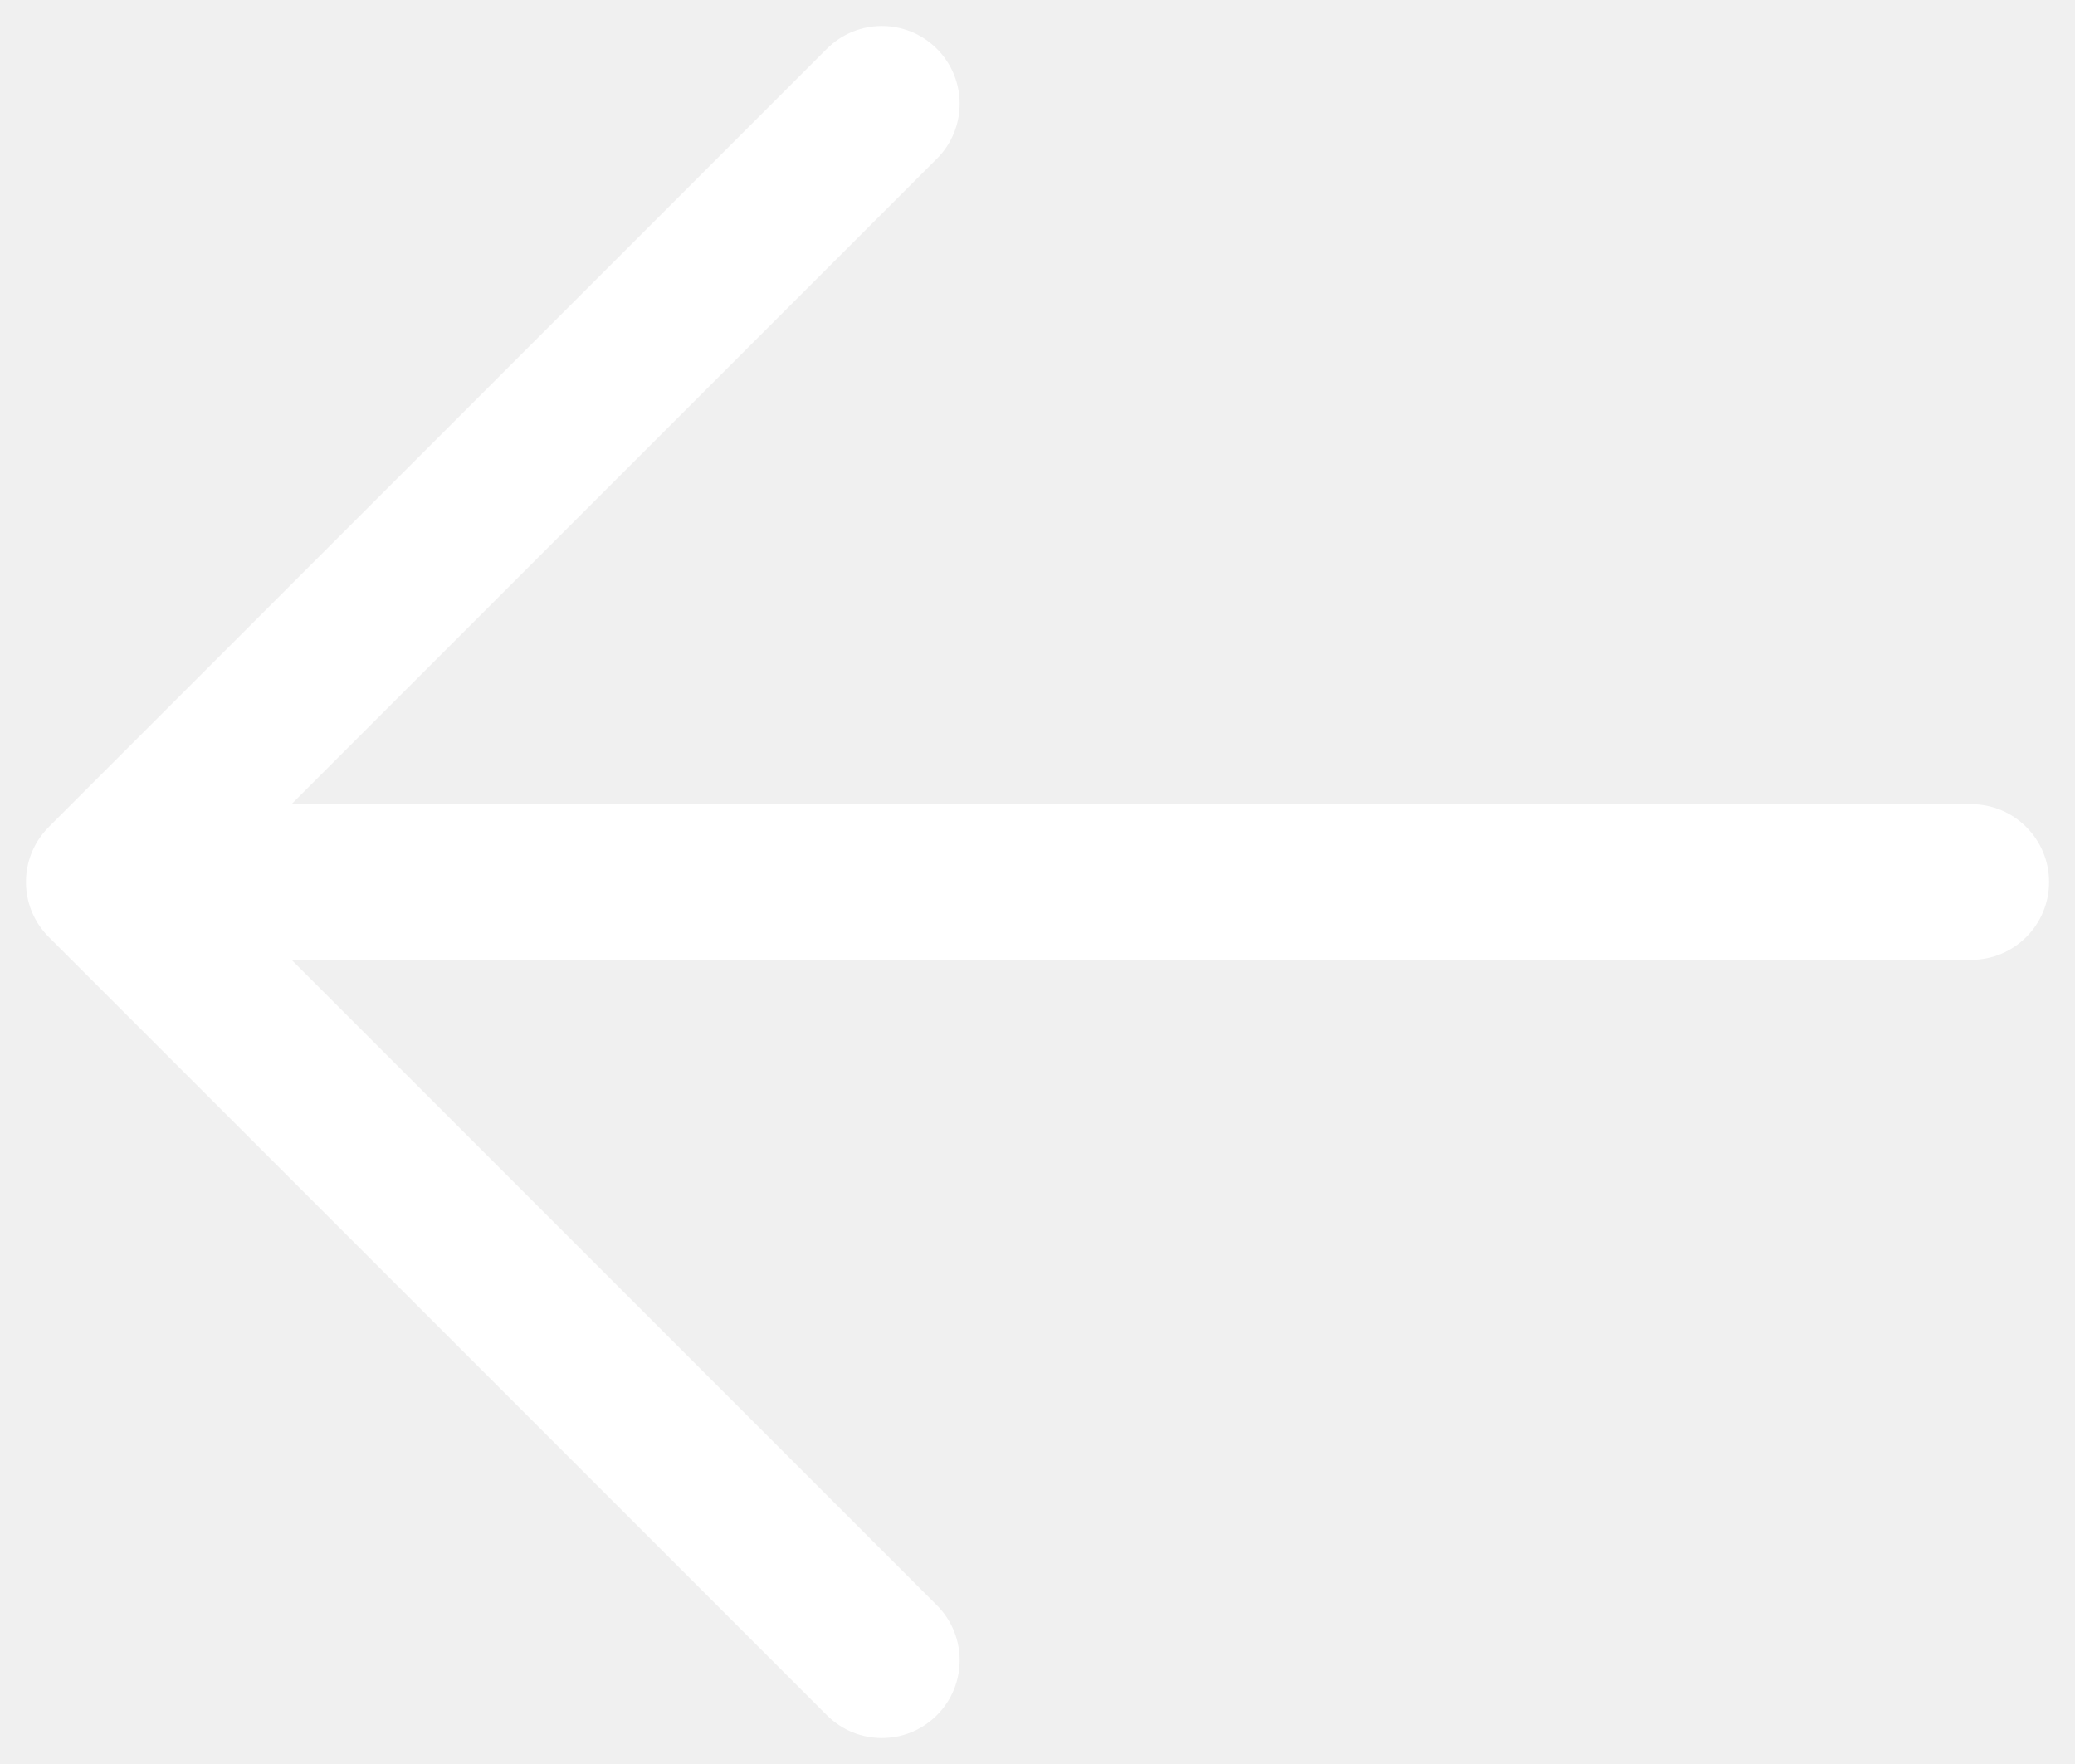
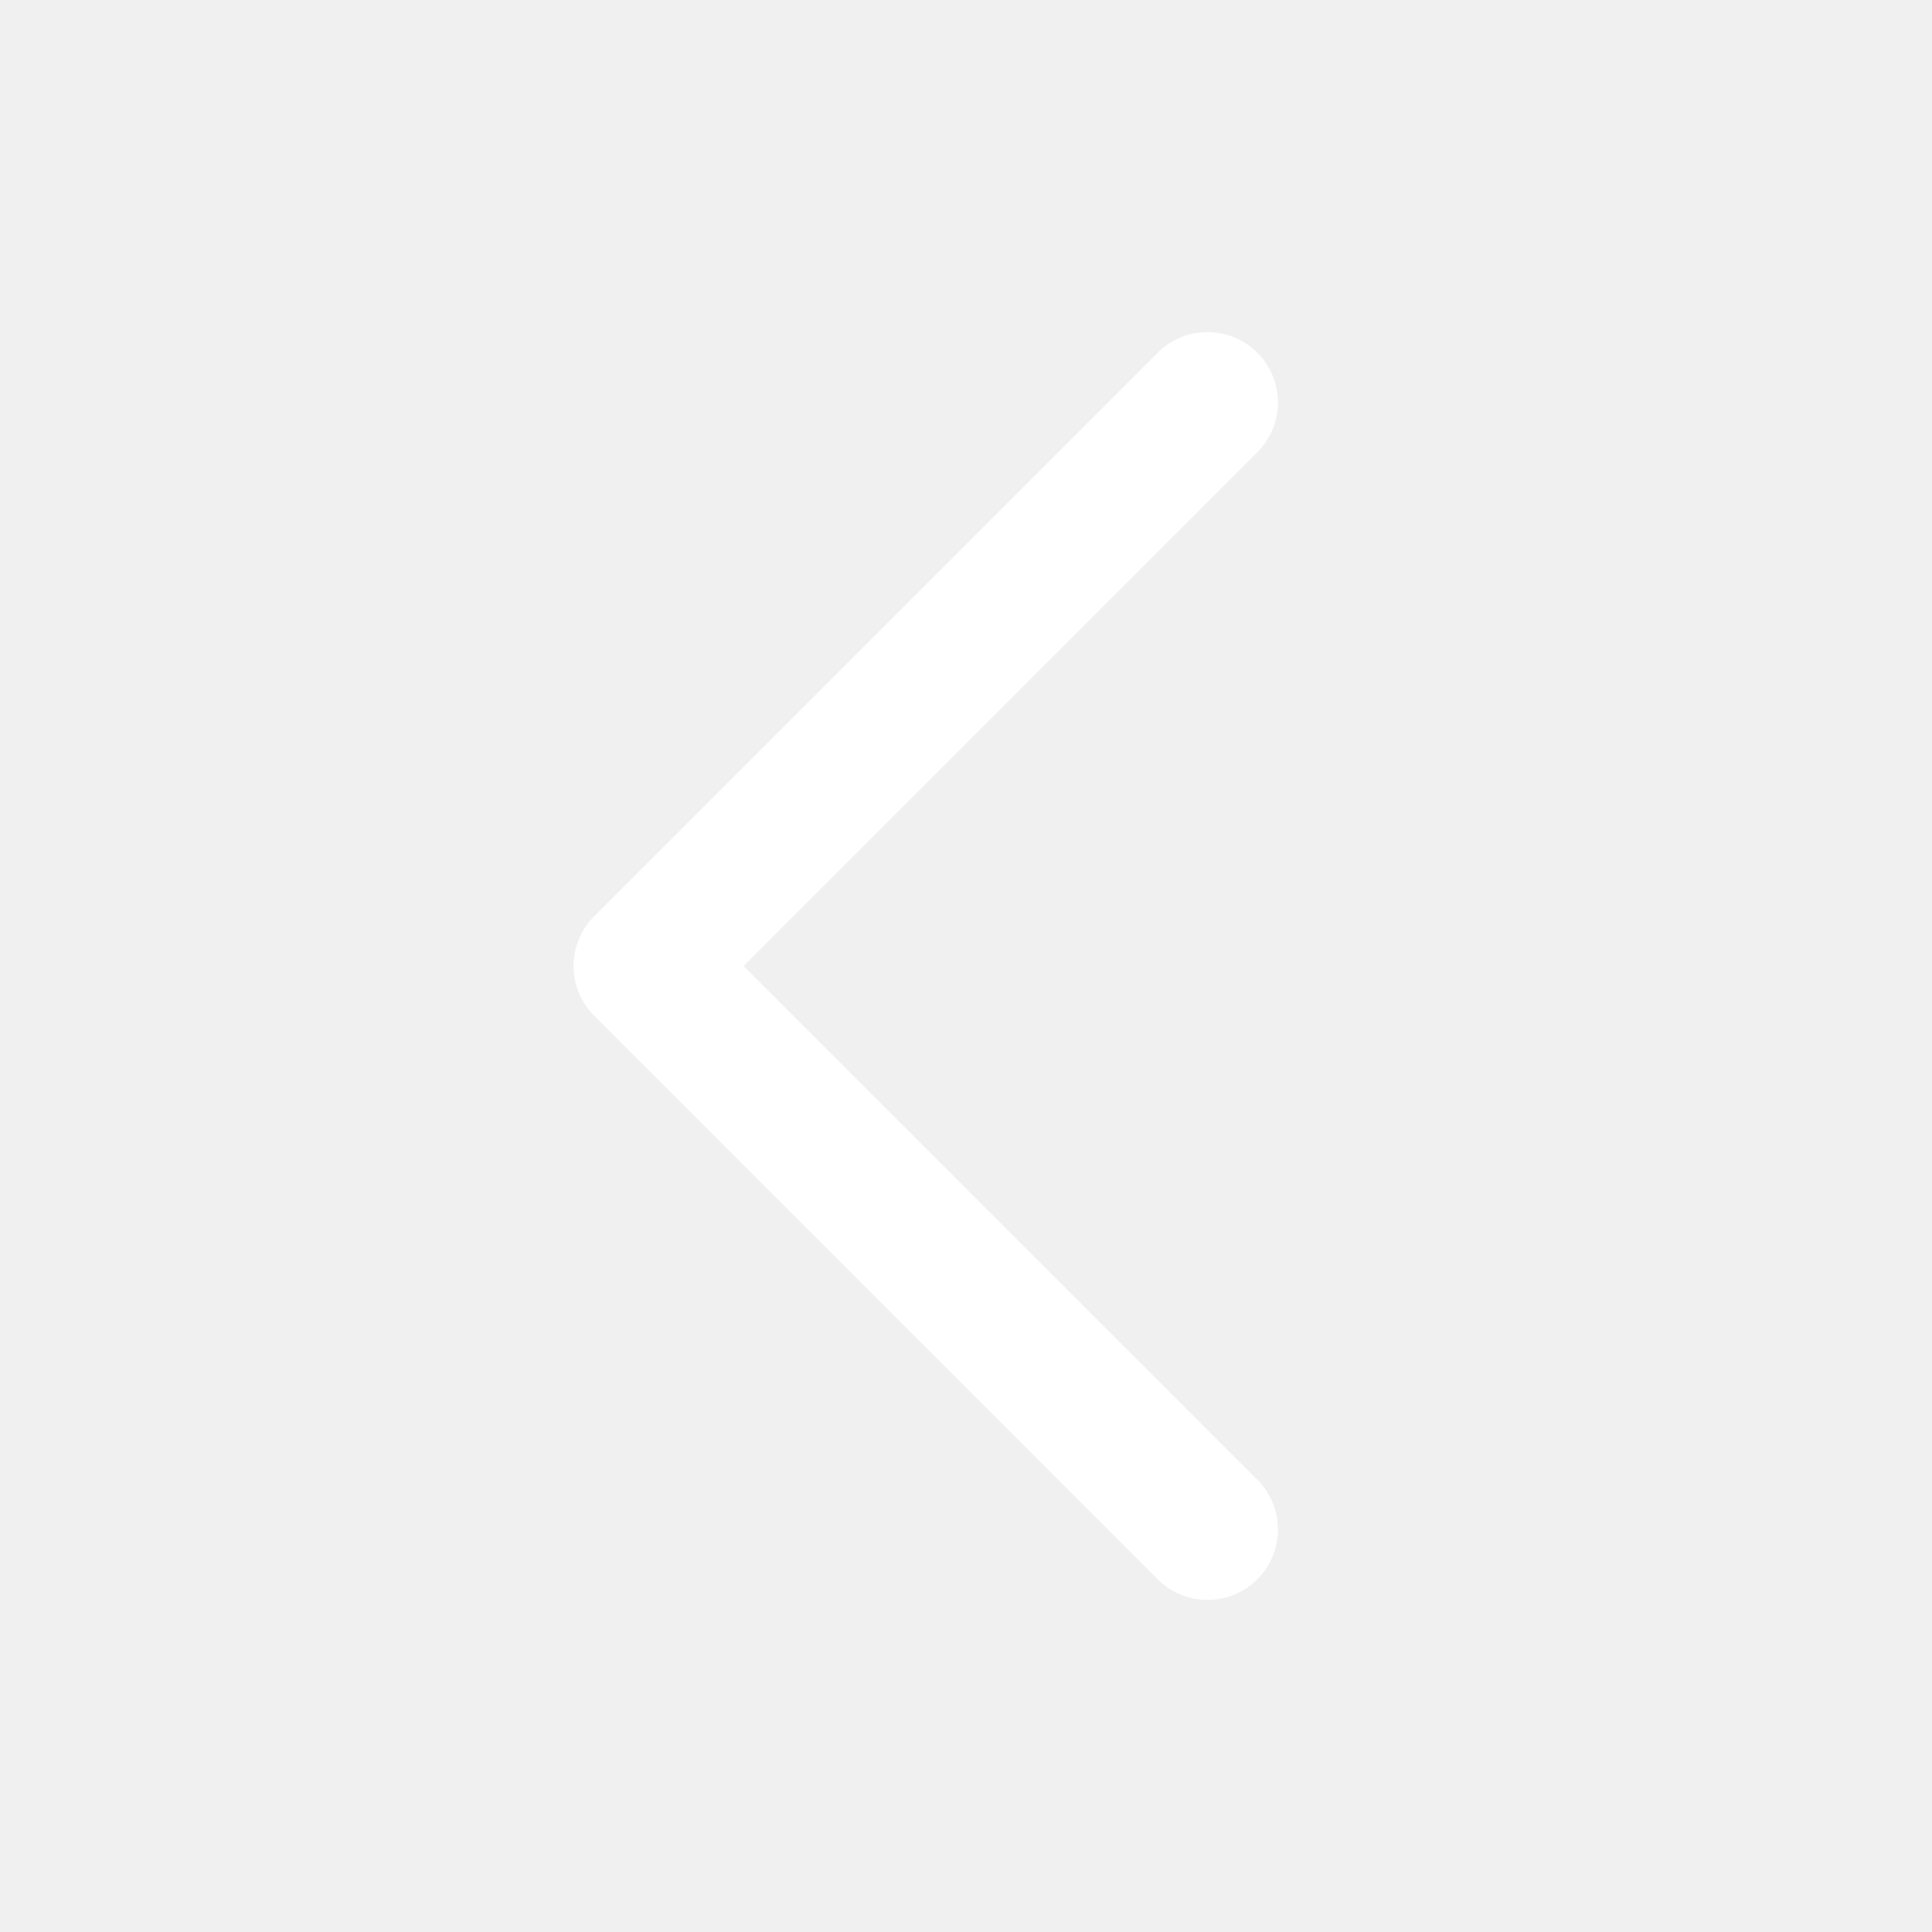
- <svg xmlns="http://www.w3.org/2000/svg" width="20" height="17" viewBox="0 0 20 17" fill="none">
-   <path d="M7.97 16.53C8.263 16.823 8.737 16.823 9.03 16.53C9.323 16.237 9.323 15.763 9.03 15.47L7.97 16.53ZM1 8.5L0.47 7.97C0.177 8.263 0.177 8.737 0.47 9.03L1 8.5ZM9.03 1.53C9.323 1.237 9.323 0.763 9.03 0.47C8.737 0.177 8.263 0.177 7.97 0.47L9.03 1.53ZM19 9.25C19.414 9.25 19.75 8.914 19.75 8.5C19.75 8.086 19.414 7.75 19 7.75V9.25ZM9.03 15.47L1.53 7.97L0.47 9.03L7.97 16.53L9.03 15.47ZM1.53 9.03L9.03 1.53L7.97 0.47L0.47 7.97L1.53 9.03ZM19 7.75H1V9.25H19V7.75Z" fill="white" />
+ <svg xmlns="http://www.w3.org/2000/svg" width="24" height="24" viewBox="0 0 24 24" fill="none">
+   <path d="M15 5L8 12L15 19" stroke="white" stroke-width="1.75" stroke-linecap="round" stroke-linejoin="round" />
</svg>
